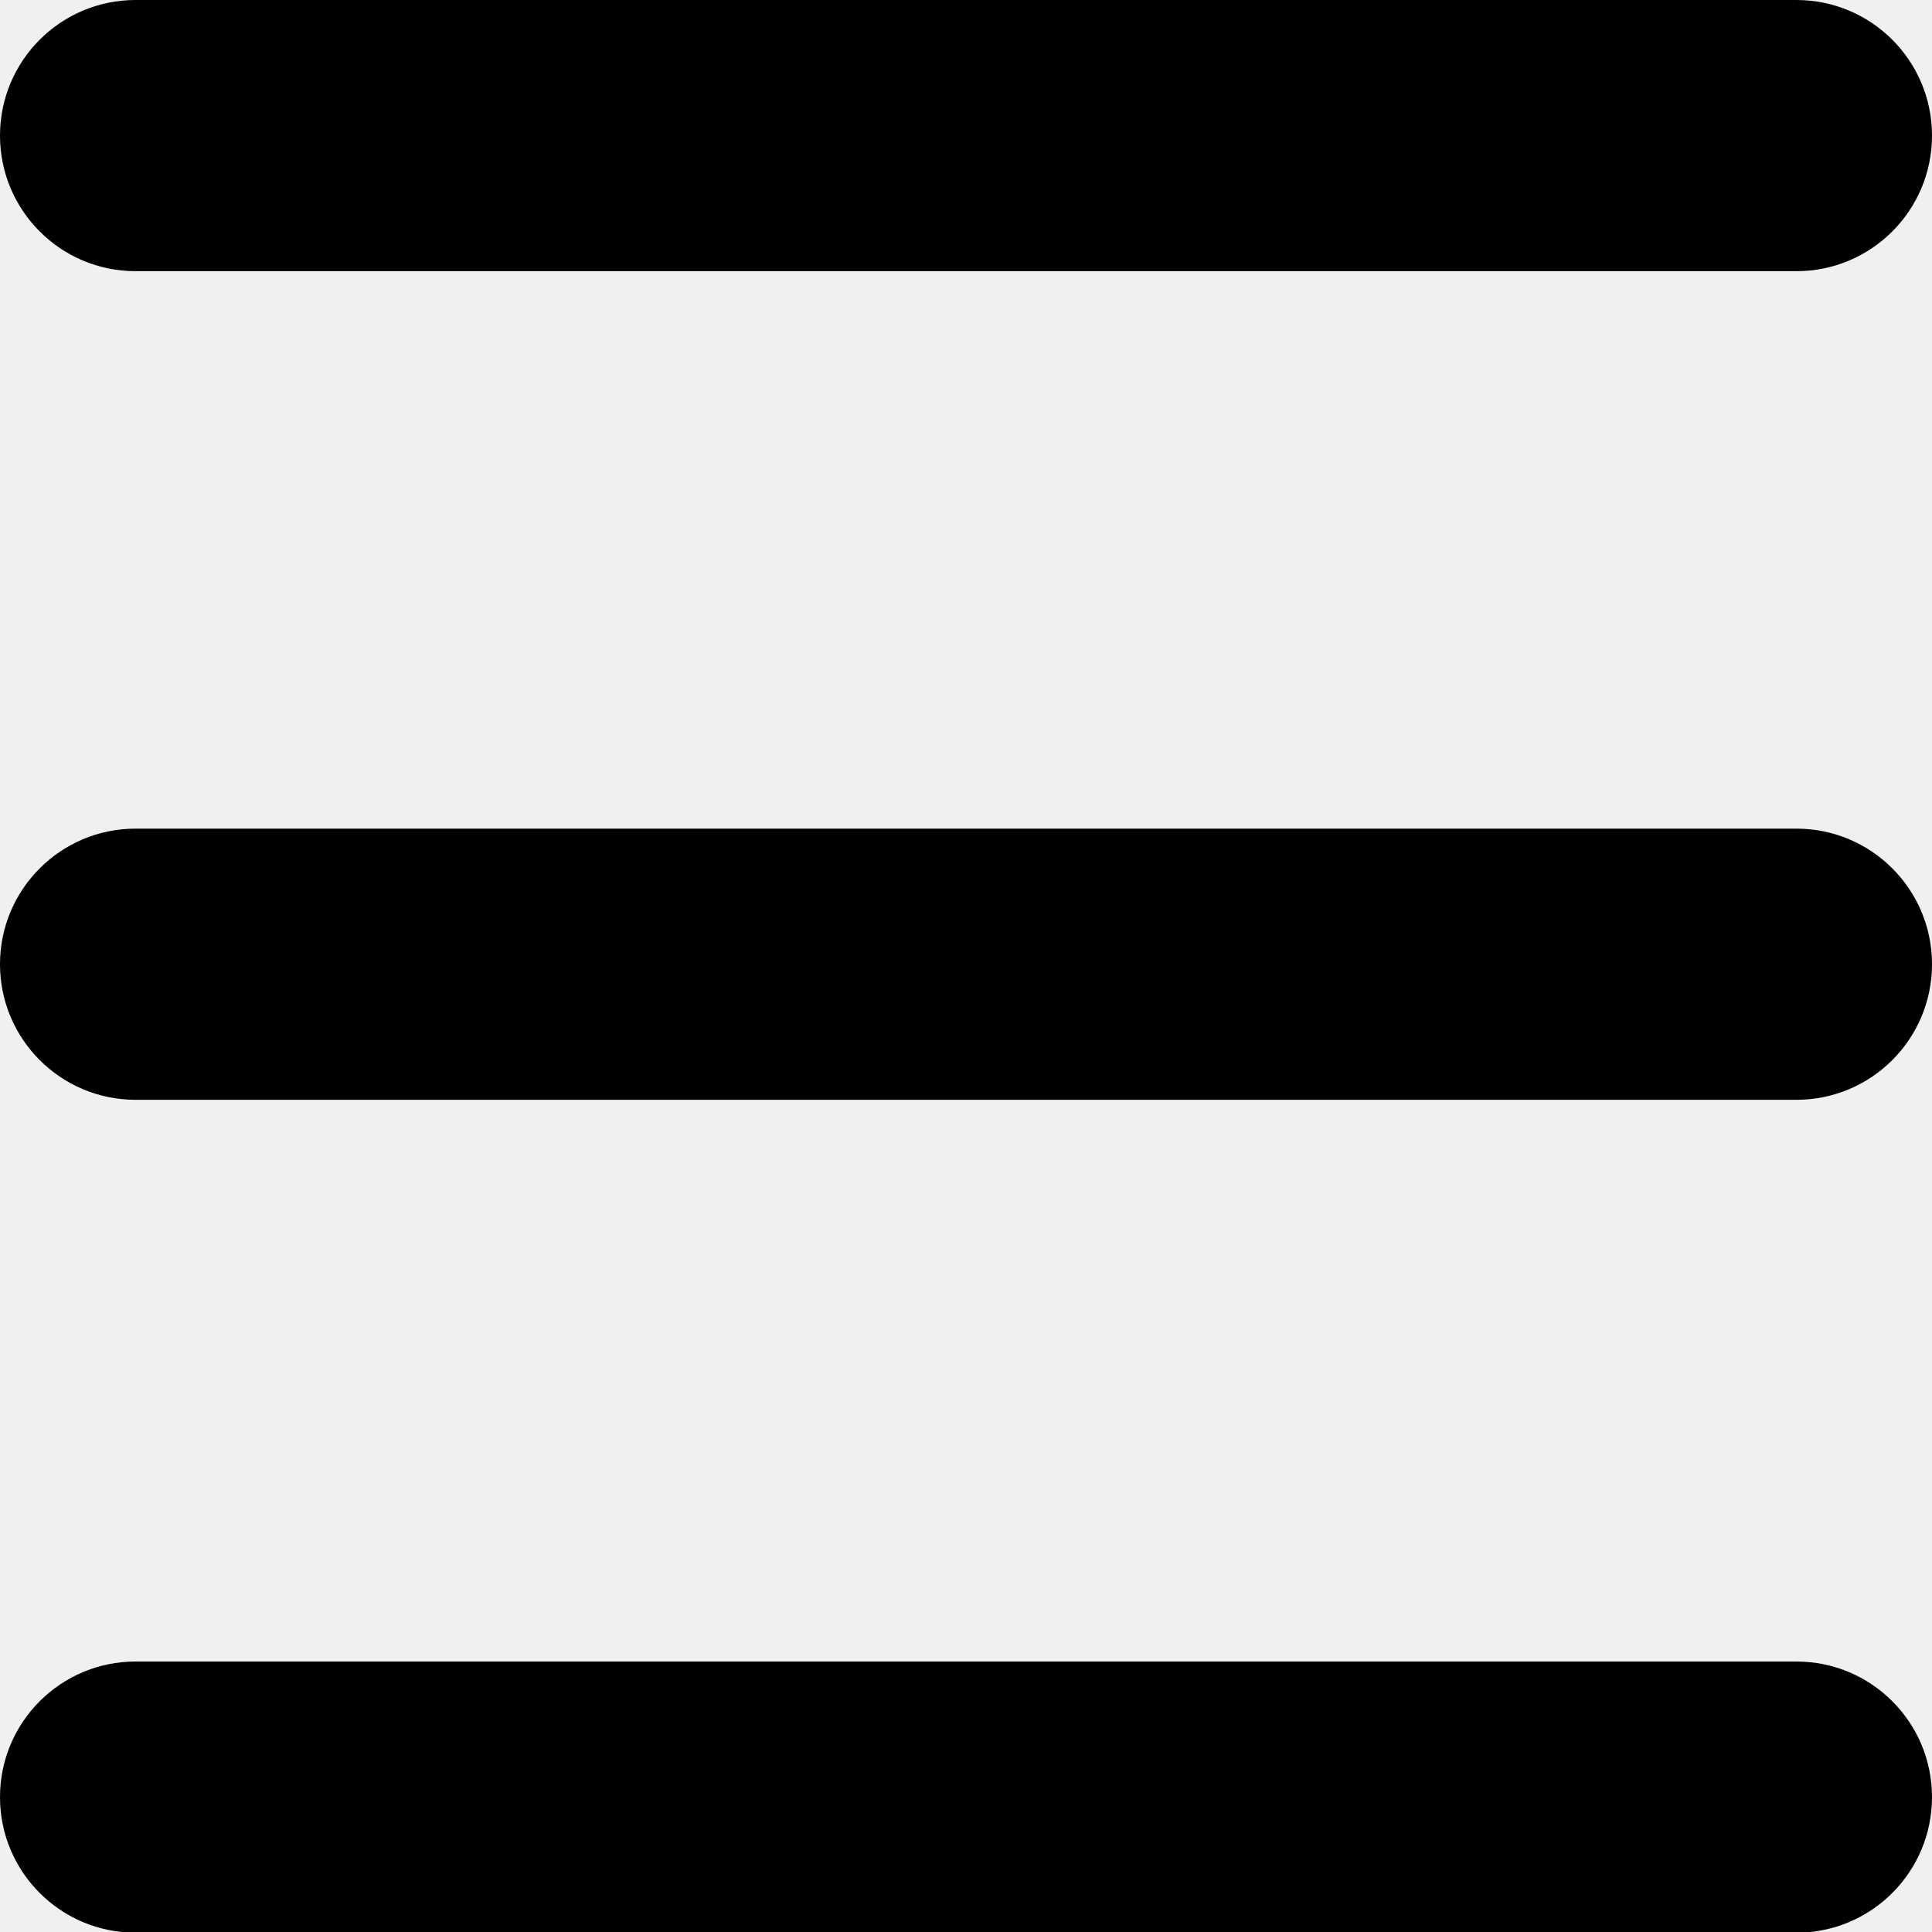
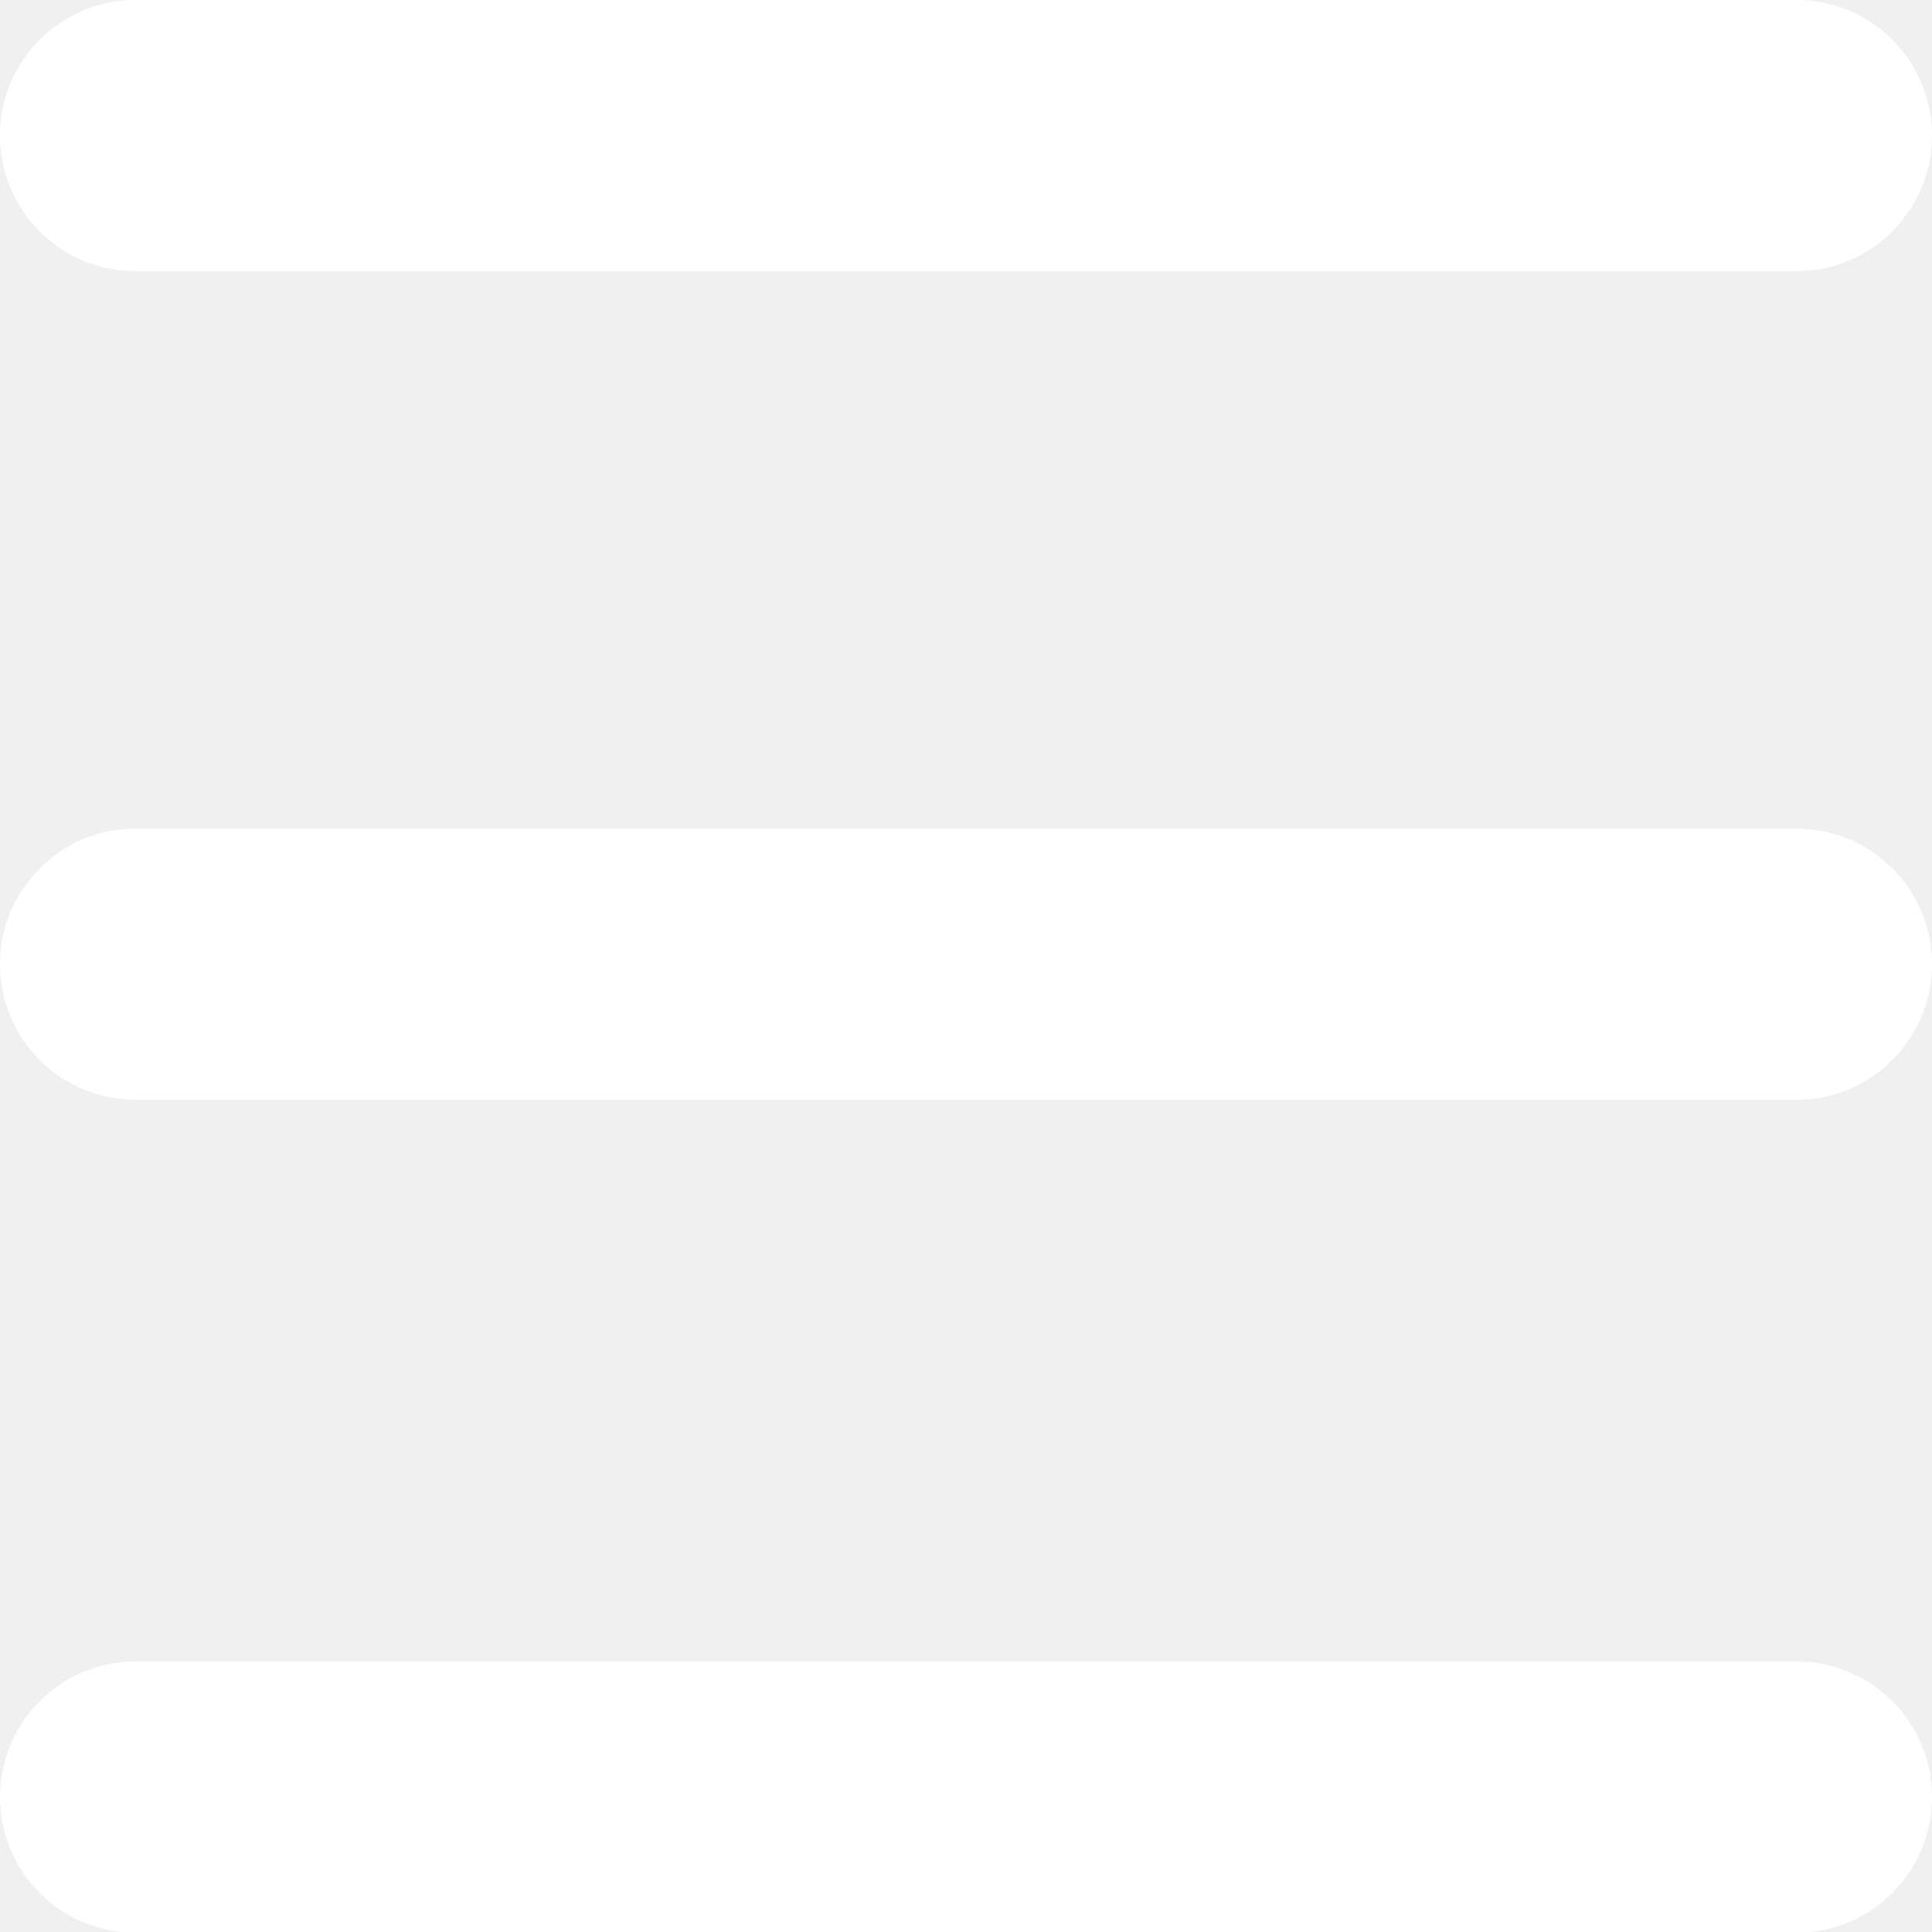
- <svg xmlns="http://www.w3.org/2000/svg" width="50" height="50" viewBox="0 0 50 50" fill="none">
+ <svg xmlns="http://www.w3.org/2000/svg" width="50" height="50" viewBox="0 0 50 50" fill="white">
  <g clip-path="url(#clip0_76_6)">
-     <rect width="50" height="7.018" rx="3.509" fill="black" />
-     <rect y="21.445" width="50" height="7.018" rx="3.509" fill="black" />
-     <rect y="43" width="50" height="7.018" rx="3.509" fill="black" />
+     <rect width="50" height="7.018" rx="3.509" fill="white" />
+     <rect y="21.445" width="50" height="7.018" rx="3.509" fill="white" />
+     <rect y="43" width="50" height="7.018" rx="3.509" fill="white" />
  </g>
  <defs>
    <clipPath id="clip0_76_6">
      <rect width="50" height="50" fill="white" />
    </clipPath>
  </defs>
</svg>
